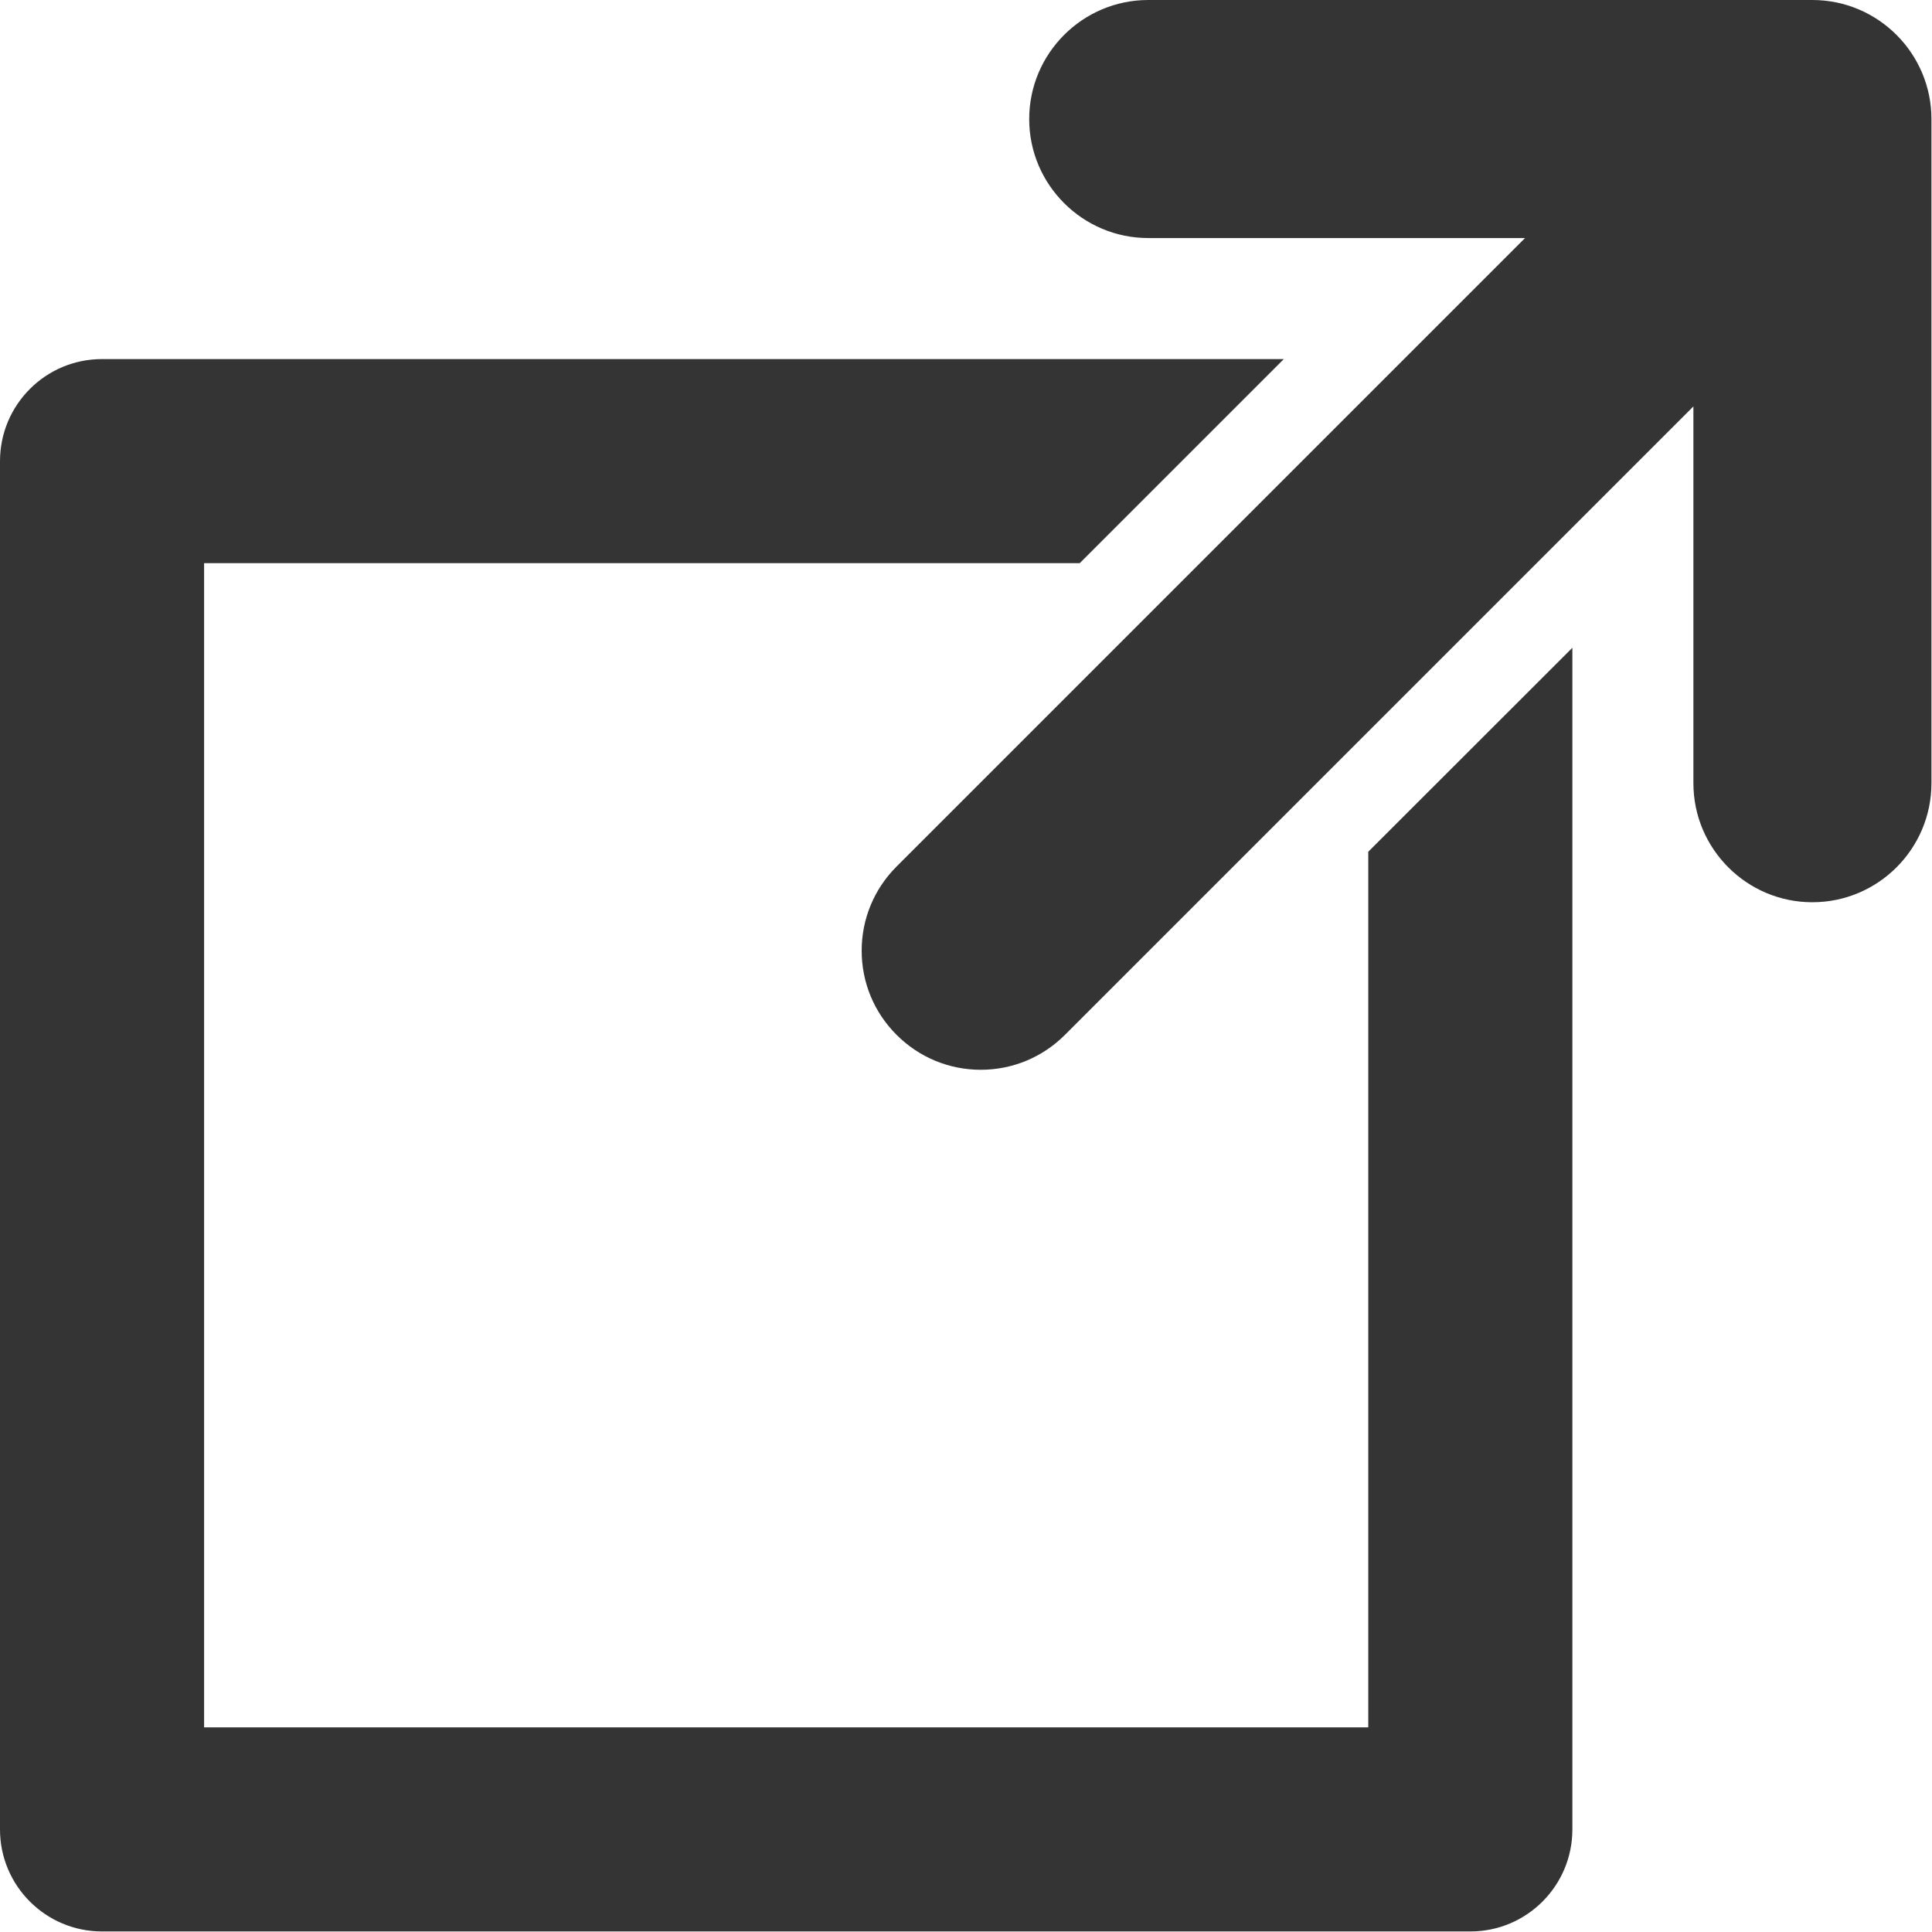
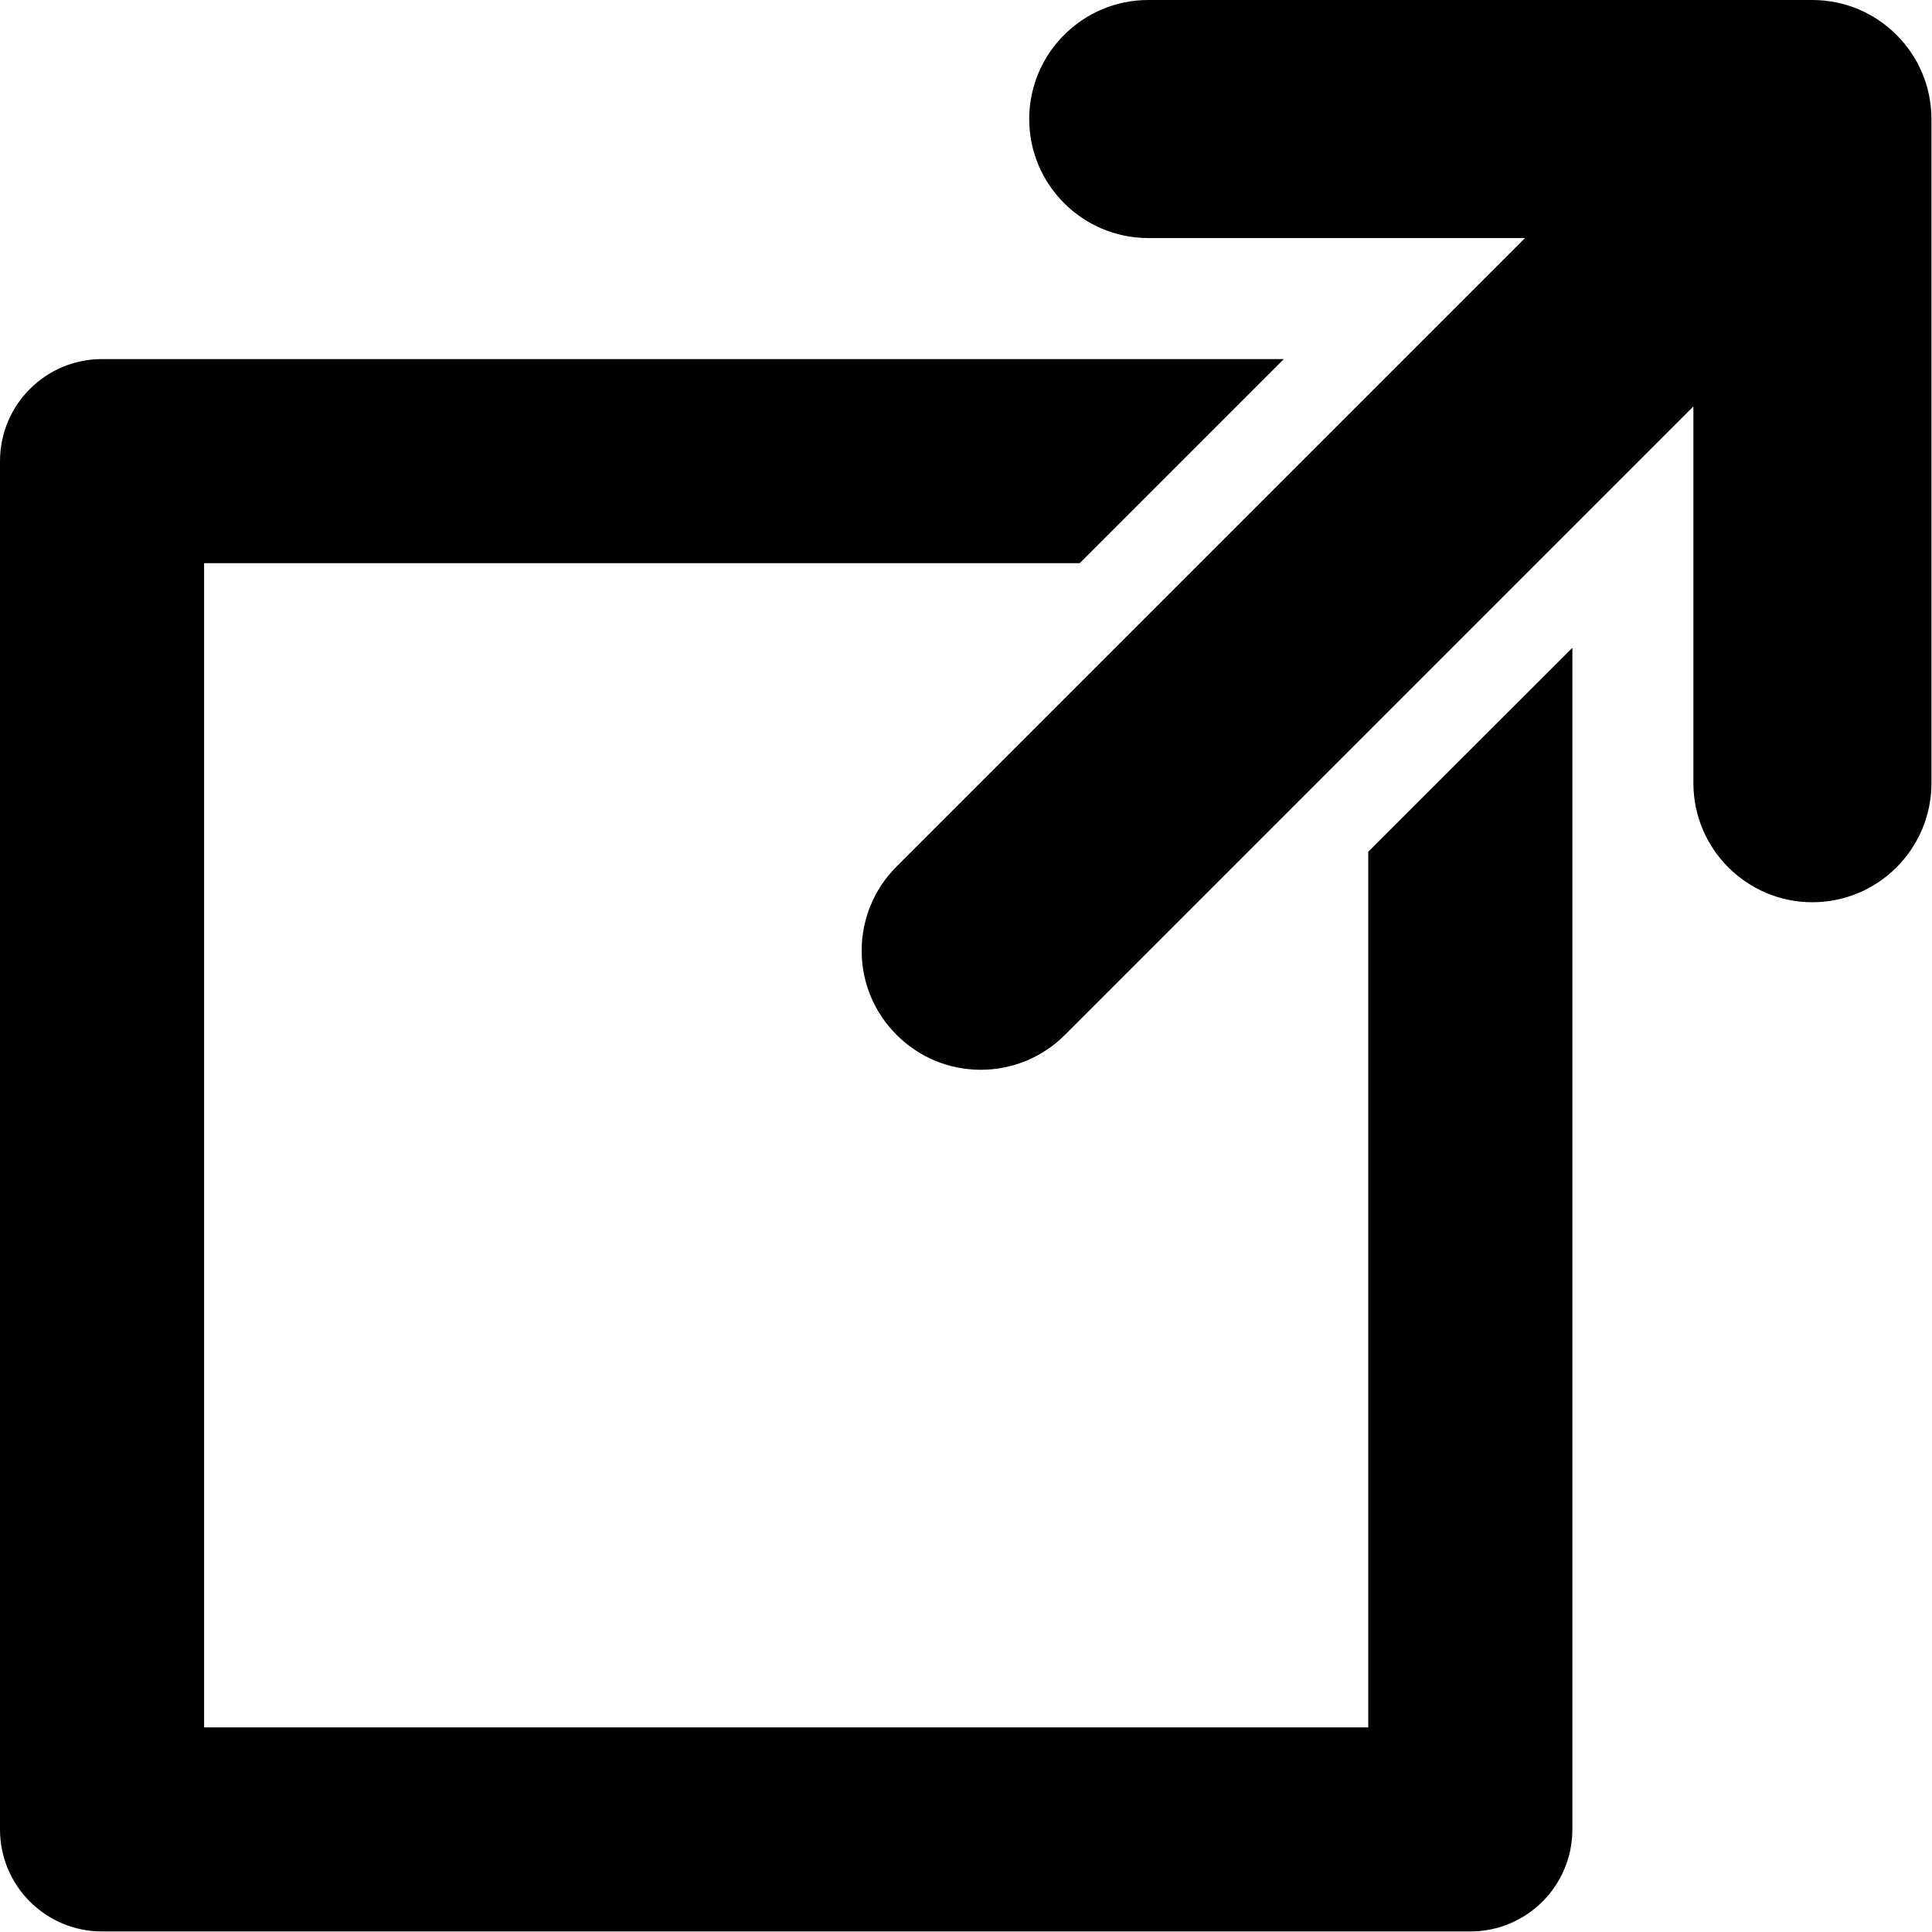
<svg xmlns="http://www.w3.org/2000/svg" width="14px" height="14px" viewBox="0 0 14 14" version="1.1">
  <g id="--------1440px" stroke="none" stroke-width="1" fill="none" fill-rule="evenodd">
-     <g id="[1440px]-Detail" transform="translate(-529, -506)" fill="#343434" fill-rule="nonzero">
+     <g id="[1440px]-Detail" transform="translate(-529, -506)" fill="currentColor" fill-rule="nonzero">
      <g id="Group-4" transform="translate(196, 453)">
        <g id="out" transform="translate(333, 53)">
          <path d="M13.133,0 L8.321,0 C7.845,0 7.458,0.387 7.458,0.863 C7.458,1.338 7.845,1.725 8.321,1.725 L11.051,1.725 L6.497,6.279 C6.334,6.442 6.244,6.659 6.244,6.889 C6.244,7.12 6.334,7.336 6.497,7.499 C6.66,7.662 6.877,7.752 7.107,7.752 C7.337,7.752 7.554,7.662 7.717,7.499 L12.271,2.945 L12.271,5.675 C12.271,6.151 12.658,6.538 13.133,6.538 C13.609,6.538 13.996,6.151 13.996,5.675 L13.996,0.863 C13.996,0.387 13.609,0 13.133,0 Z" id="Path" />
          <path d="M9.915,12.517 L1.479,12.517 L1.479,4.081 L7.824,4.081 L9.303,2.602 L0.739,2.602 C0.331,2.602 0,2.933 0,3.342 L0,13.257 C0,13.665 0.331,13.996 0.739,13.996 L10.655,13.996 C11.063,13.996 11.394,13.665 11.394,13.257 L11.394,4.694 L9.915,6.172 L9.915,12.517 Z" id="Path" />
        </g>
      </g>
    </g>
  </g>
</svg>
